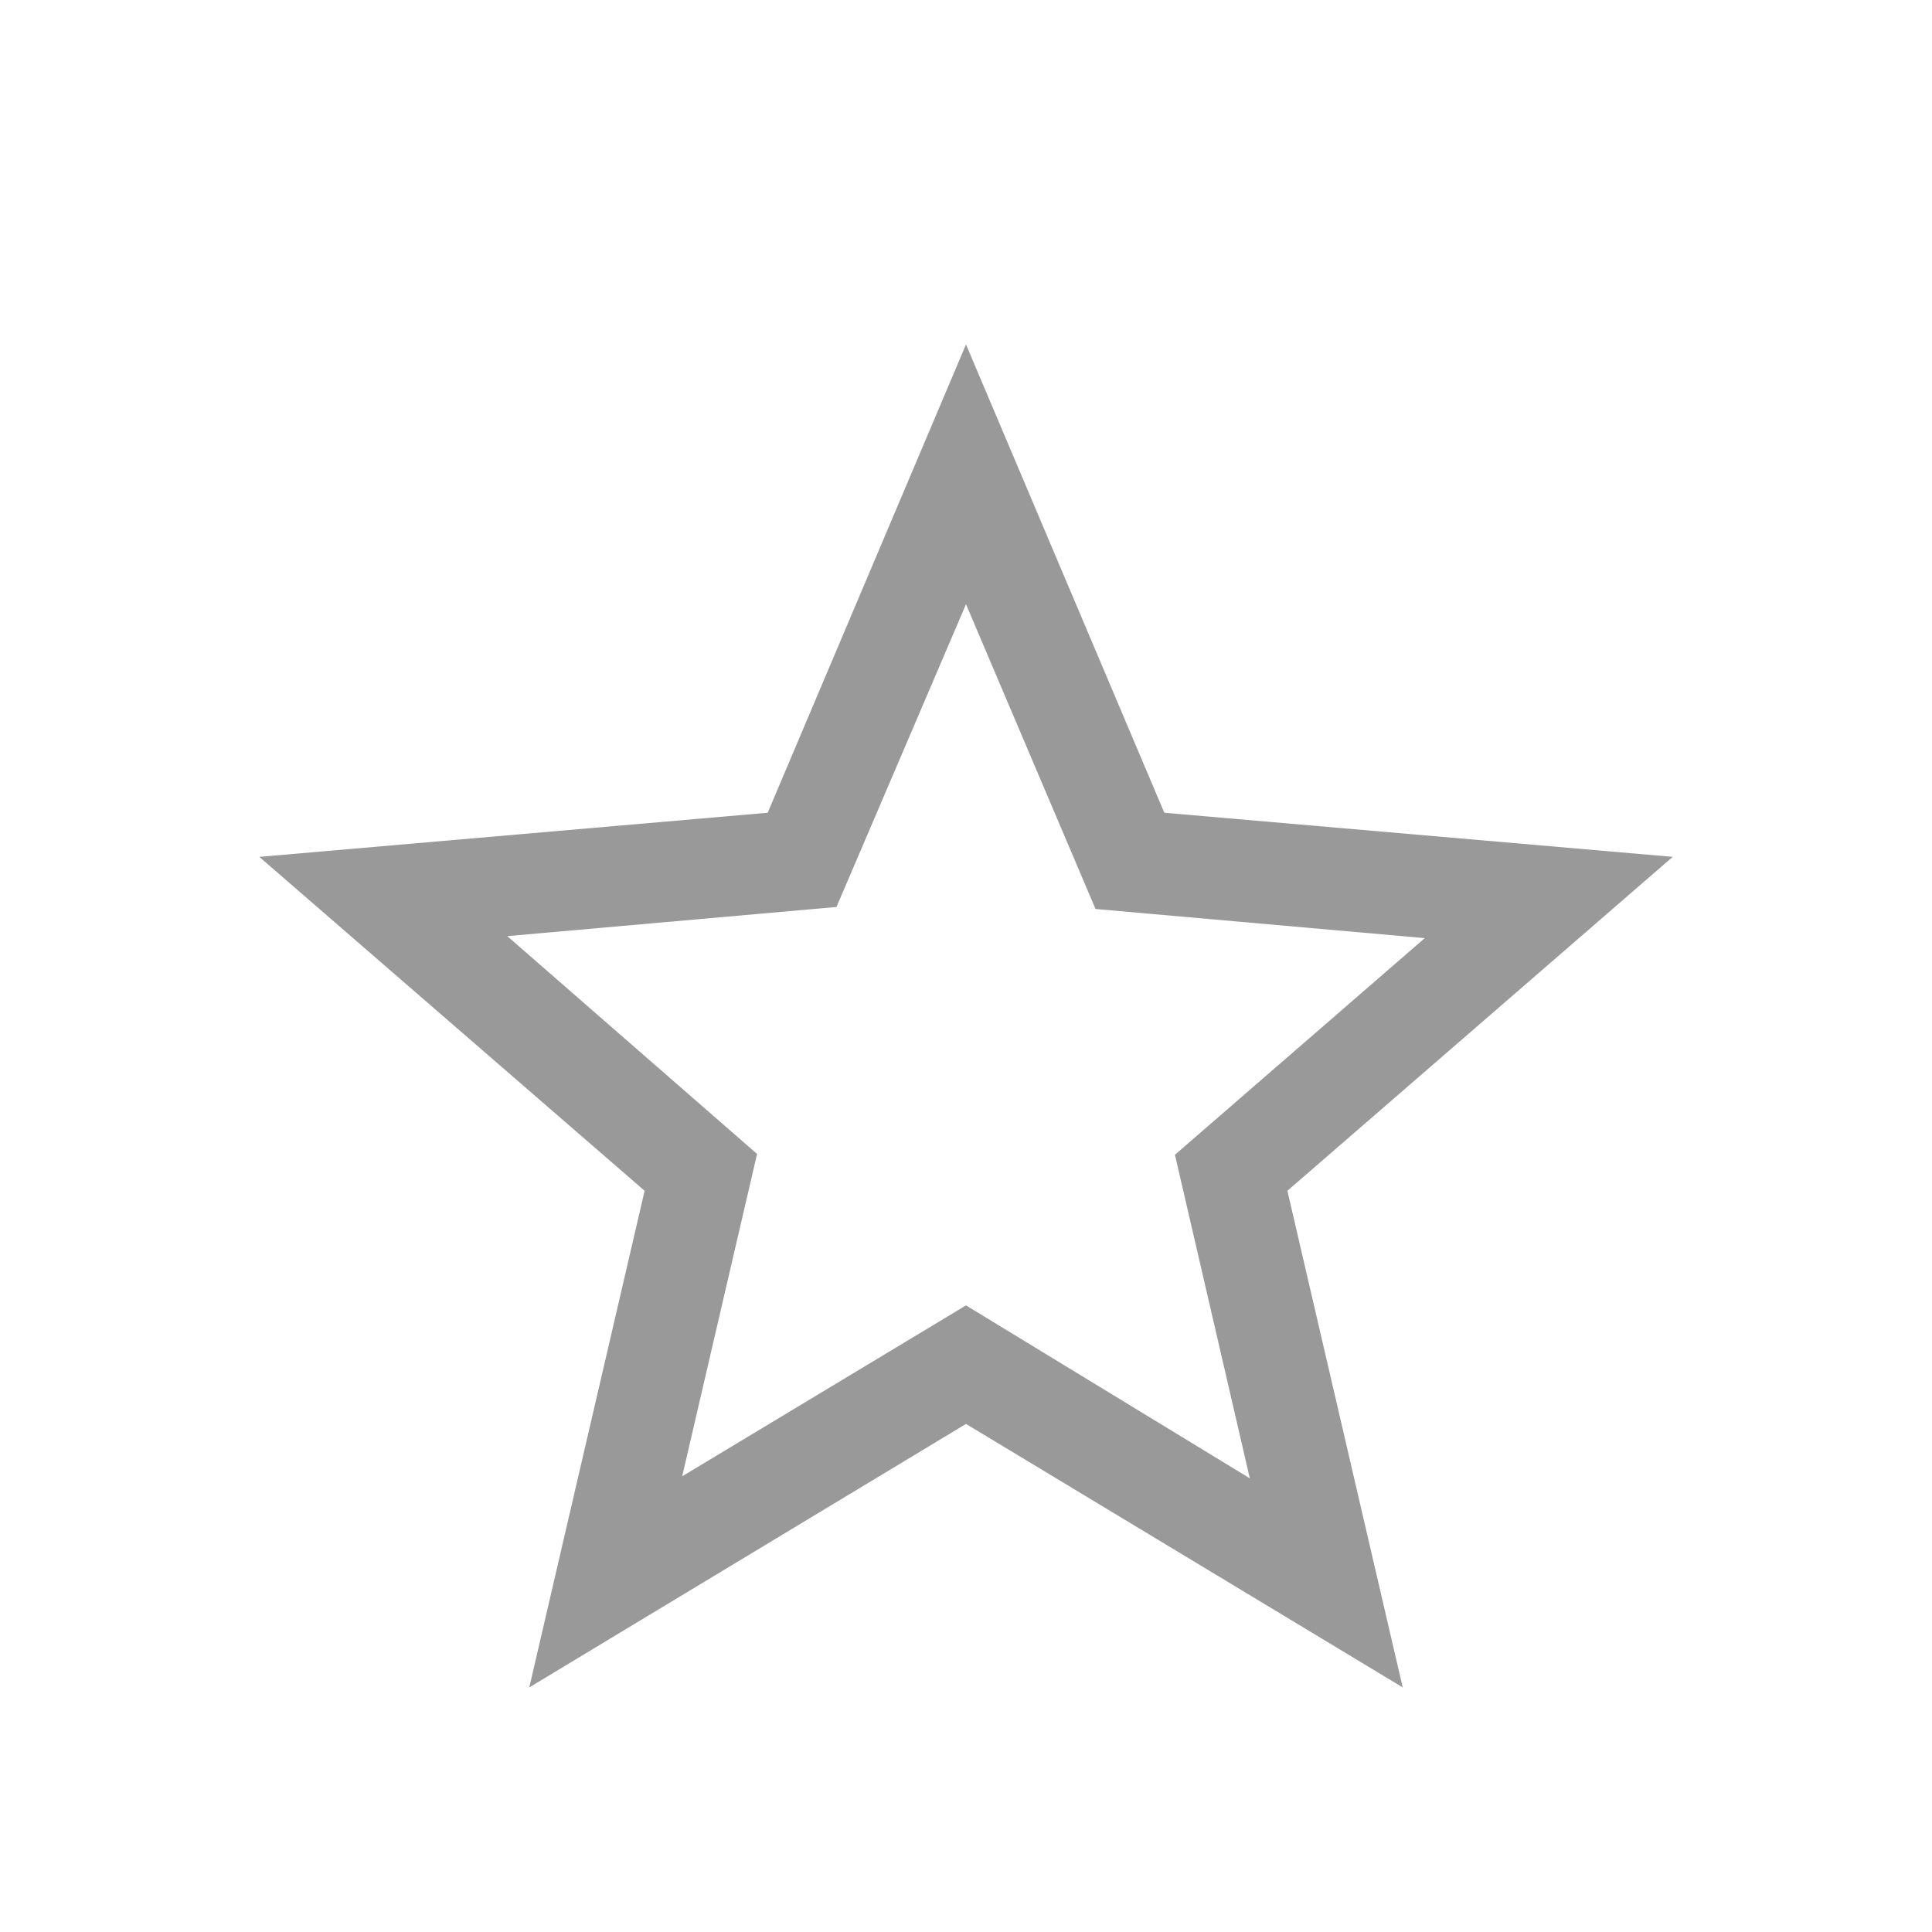
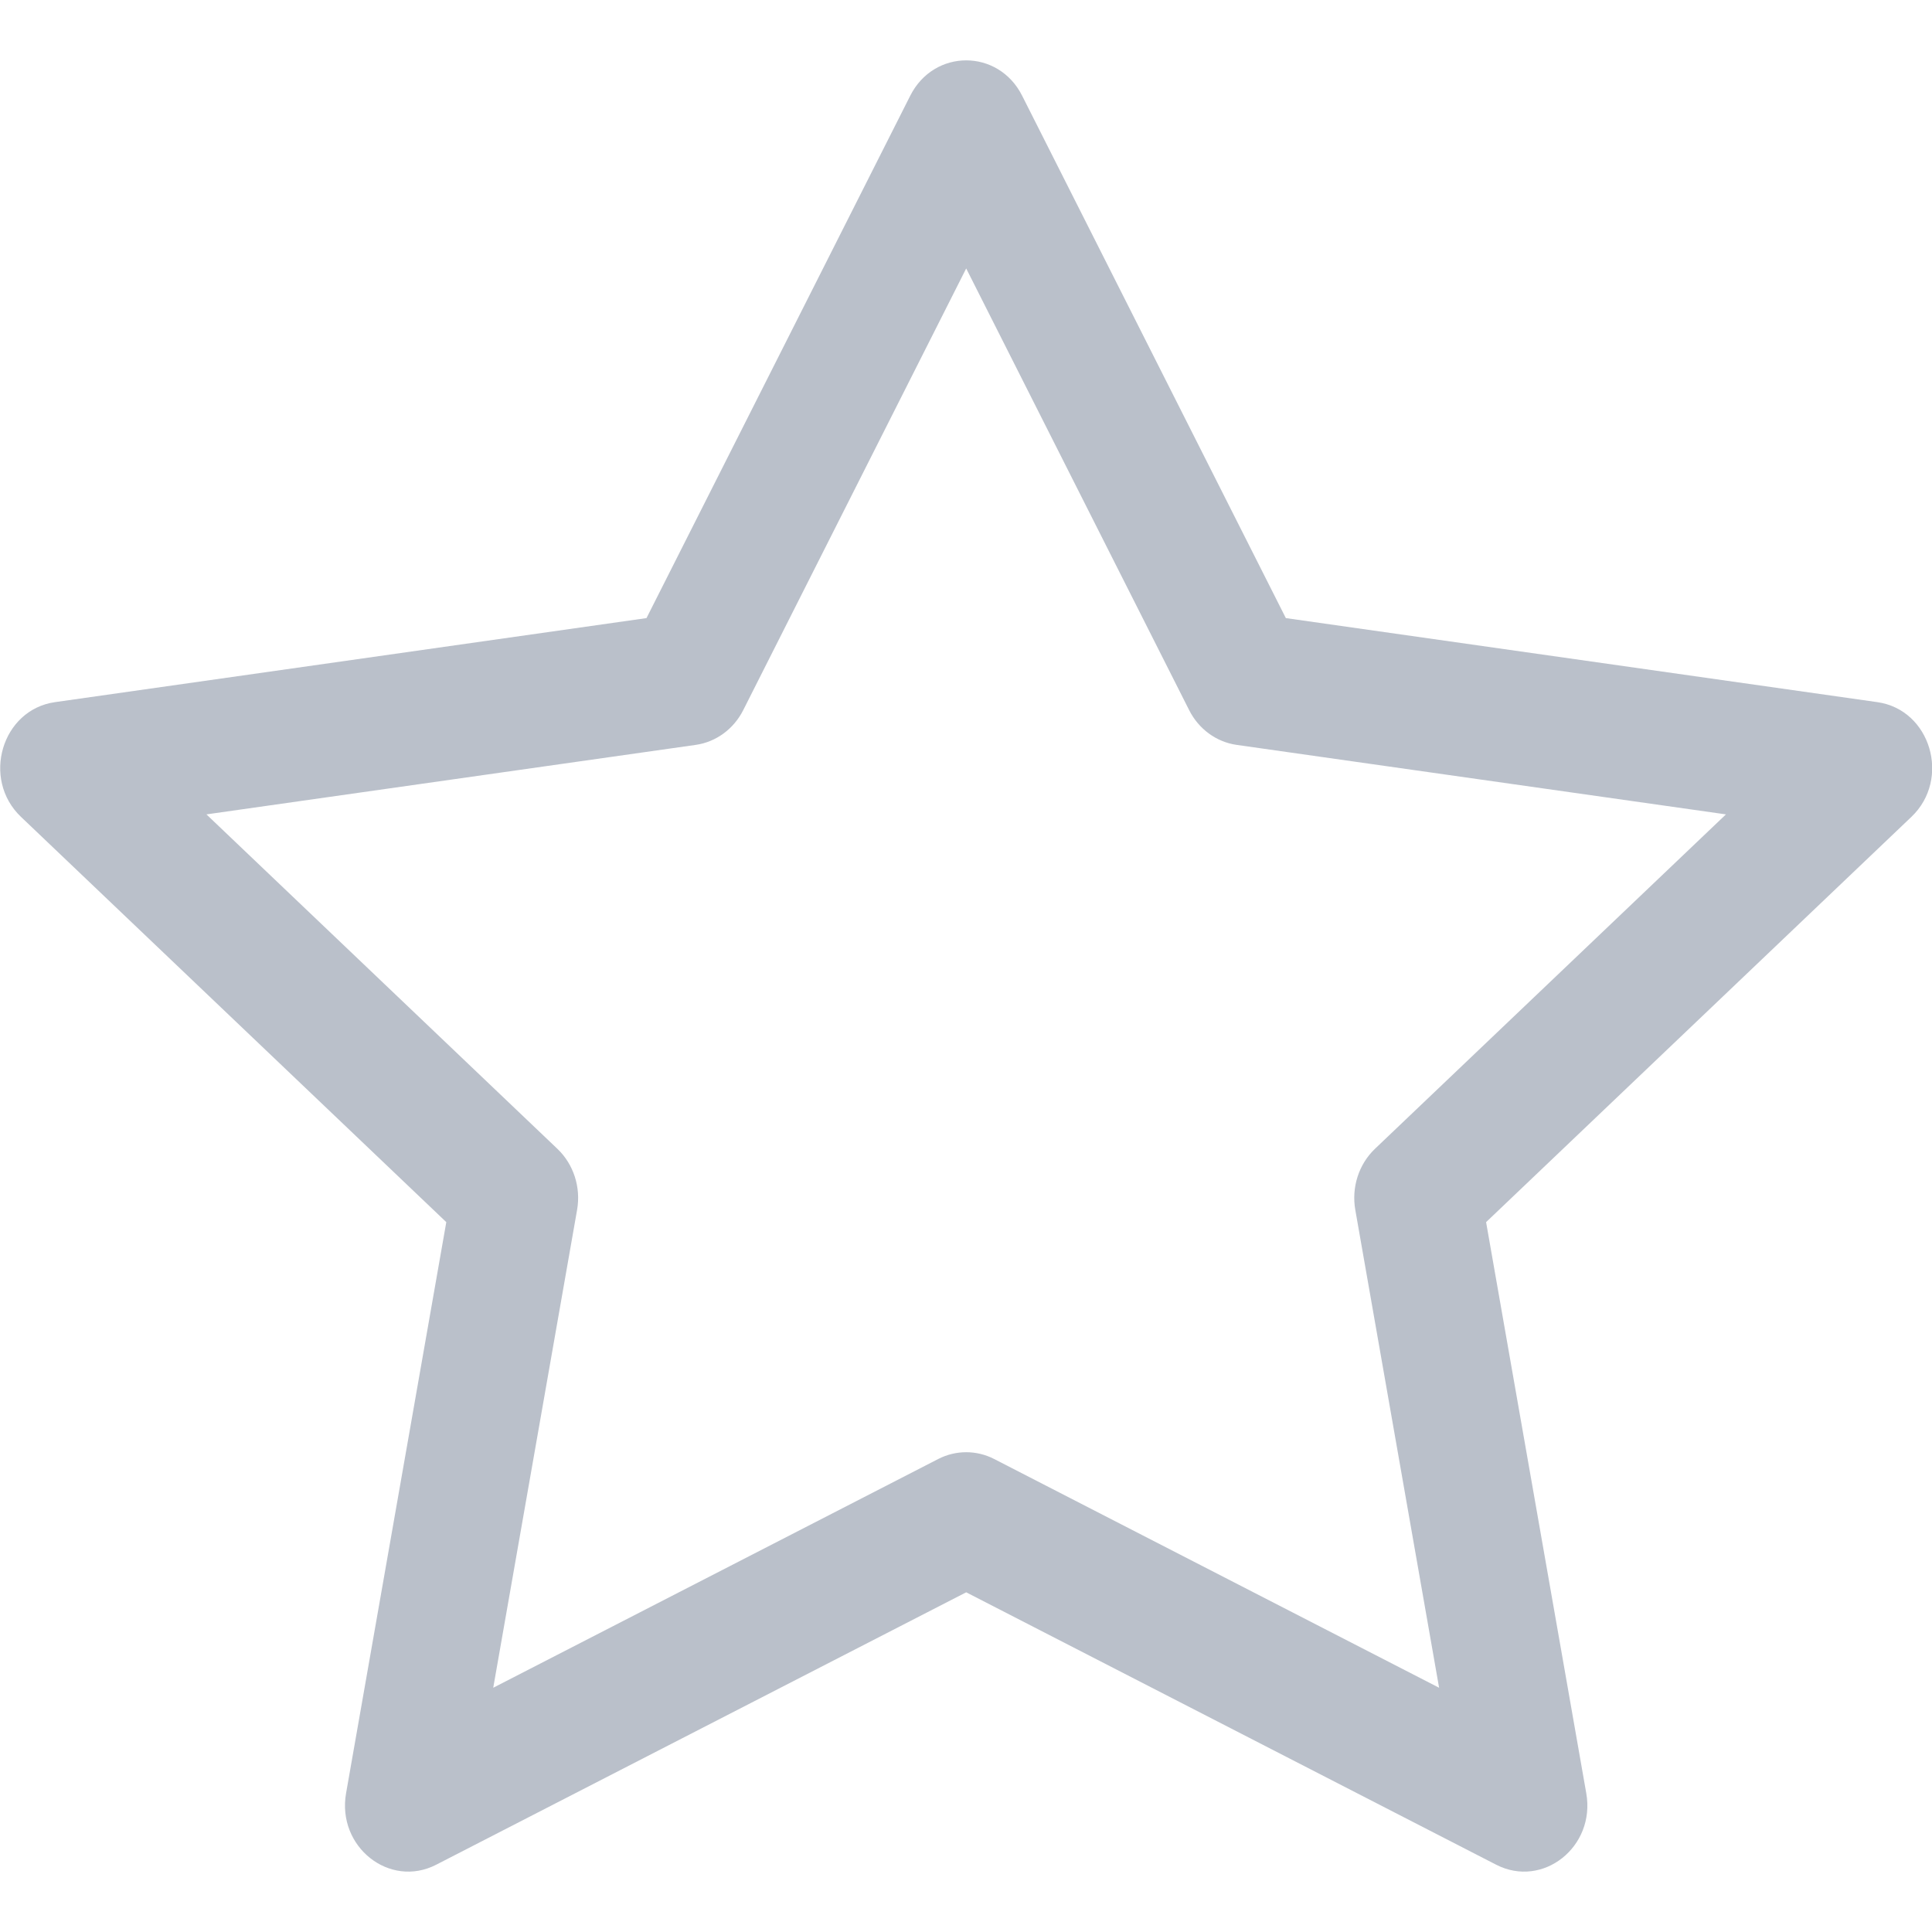
- <svg xmlns="http://www.w3.org/2000/svg" fill="#999999" height="40" viewBox="0 -960 960 960" width="40">
-   <path d="M338.974-226.436 480-311.359l141.026 85.923-37.205-160.769 124.128-107.641-163.59-14.487L480-659.769l-64.359 150.436-163.59 14.487 124.128 108.231-37.205 160.179Zm-75.972 104.894 57.307-246.766L128.85-534.23l252.613-21.922L480-788.842l98.537 232.69L831.15-534.23 639.691-368.308l57.307 246.766L480-252.463 263.002-121.542ZM480-432.564Z" />
+ <svg xmlns="http://www.w3.org/2000/svg" width="40" height="40" viewBox="0 0 40 40" fill="none">
+   <g id="star">
+     <path id="Subtract" d="M7.165 37.127C6.971 38.236 8.065 39.103 9.031 38.607L20.004 32.967L30.977 38.607C31.943 39.103 33.037 38.236 32.842 37.127L30.768 25.303L39.574 16.912C40.397 16.127 39.971 14.693 38.868 14.537L26.622 12.797L21.162 1.981C20.67 1.006 19.338 1.006 18.846 1.981L13.385 12.797L1.139 14.537C0.037 14.693 -0.389 16.127 0.434 16.912L9.24 25.303L7.165 37.127ZM19.427 30.206L10.212 34.943L11.948 25.049C12.03 24.583 11.876 24.105 11.541 23.786L4.274 16.861L14.405 15.422C14.824 15.362 15.189 15.095 15.387 14.704L20.004 5.558L24.621 14.704C24.818 15.095 25.184 15.362 25.603 15.422L35.734 16.861L28.466 23.786C28.132 24.105 27.978 24.583 28.06 25.049L29.795 34.943L20.581 30.206C20.217 30.02 19.791 30.02 19.427 30.206Z" fill="#BAC0CA" />
+   </g>
</svg>
